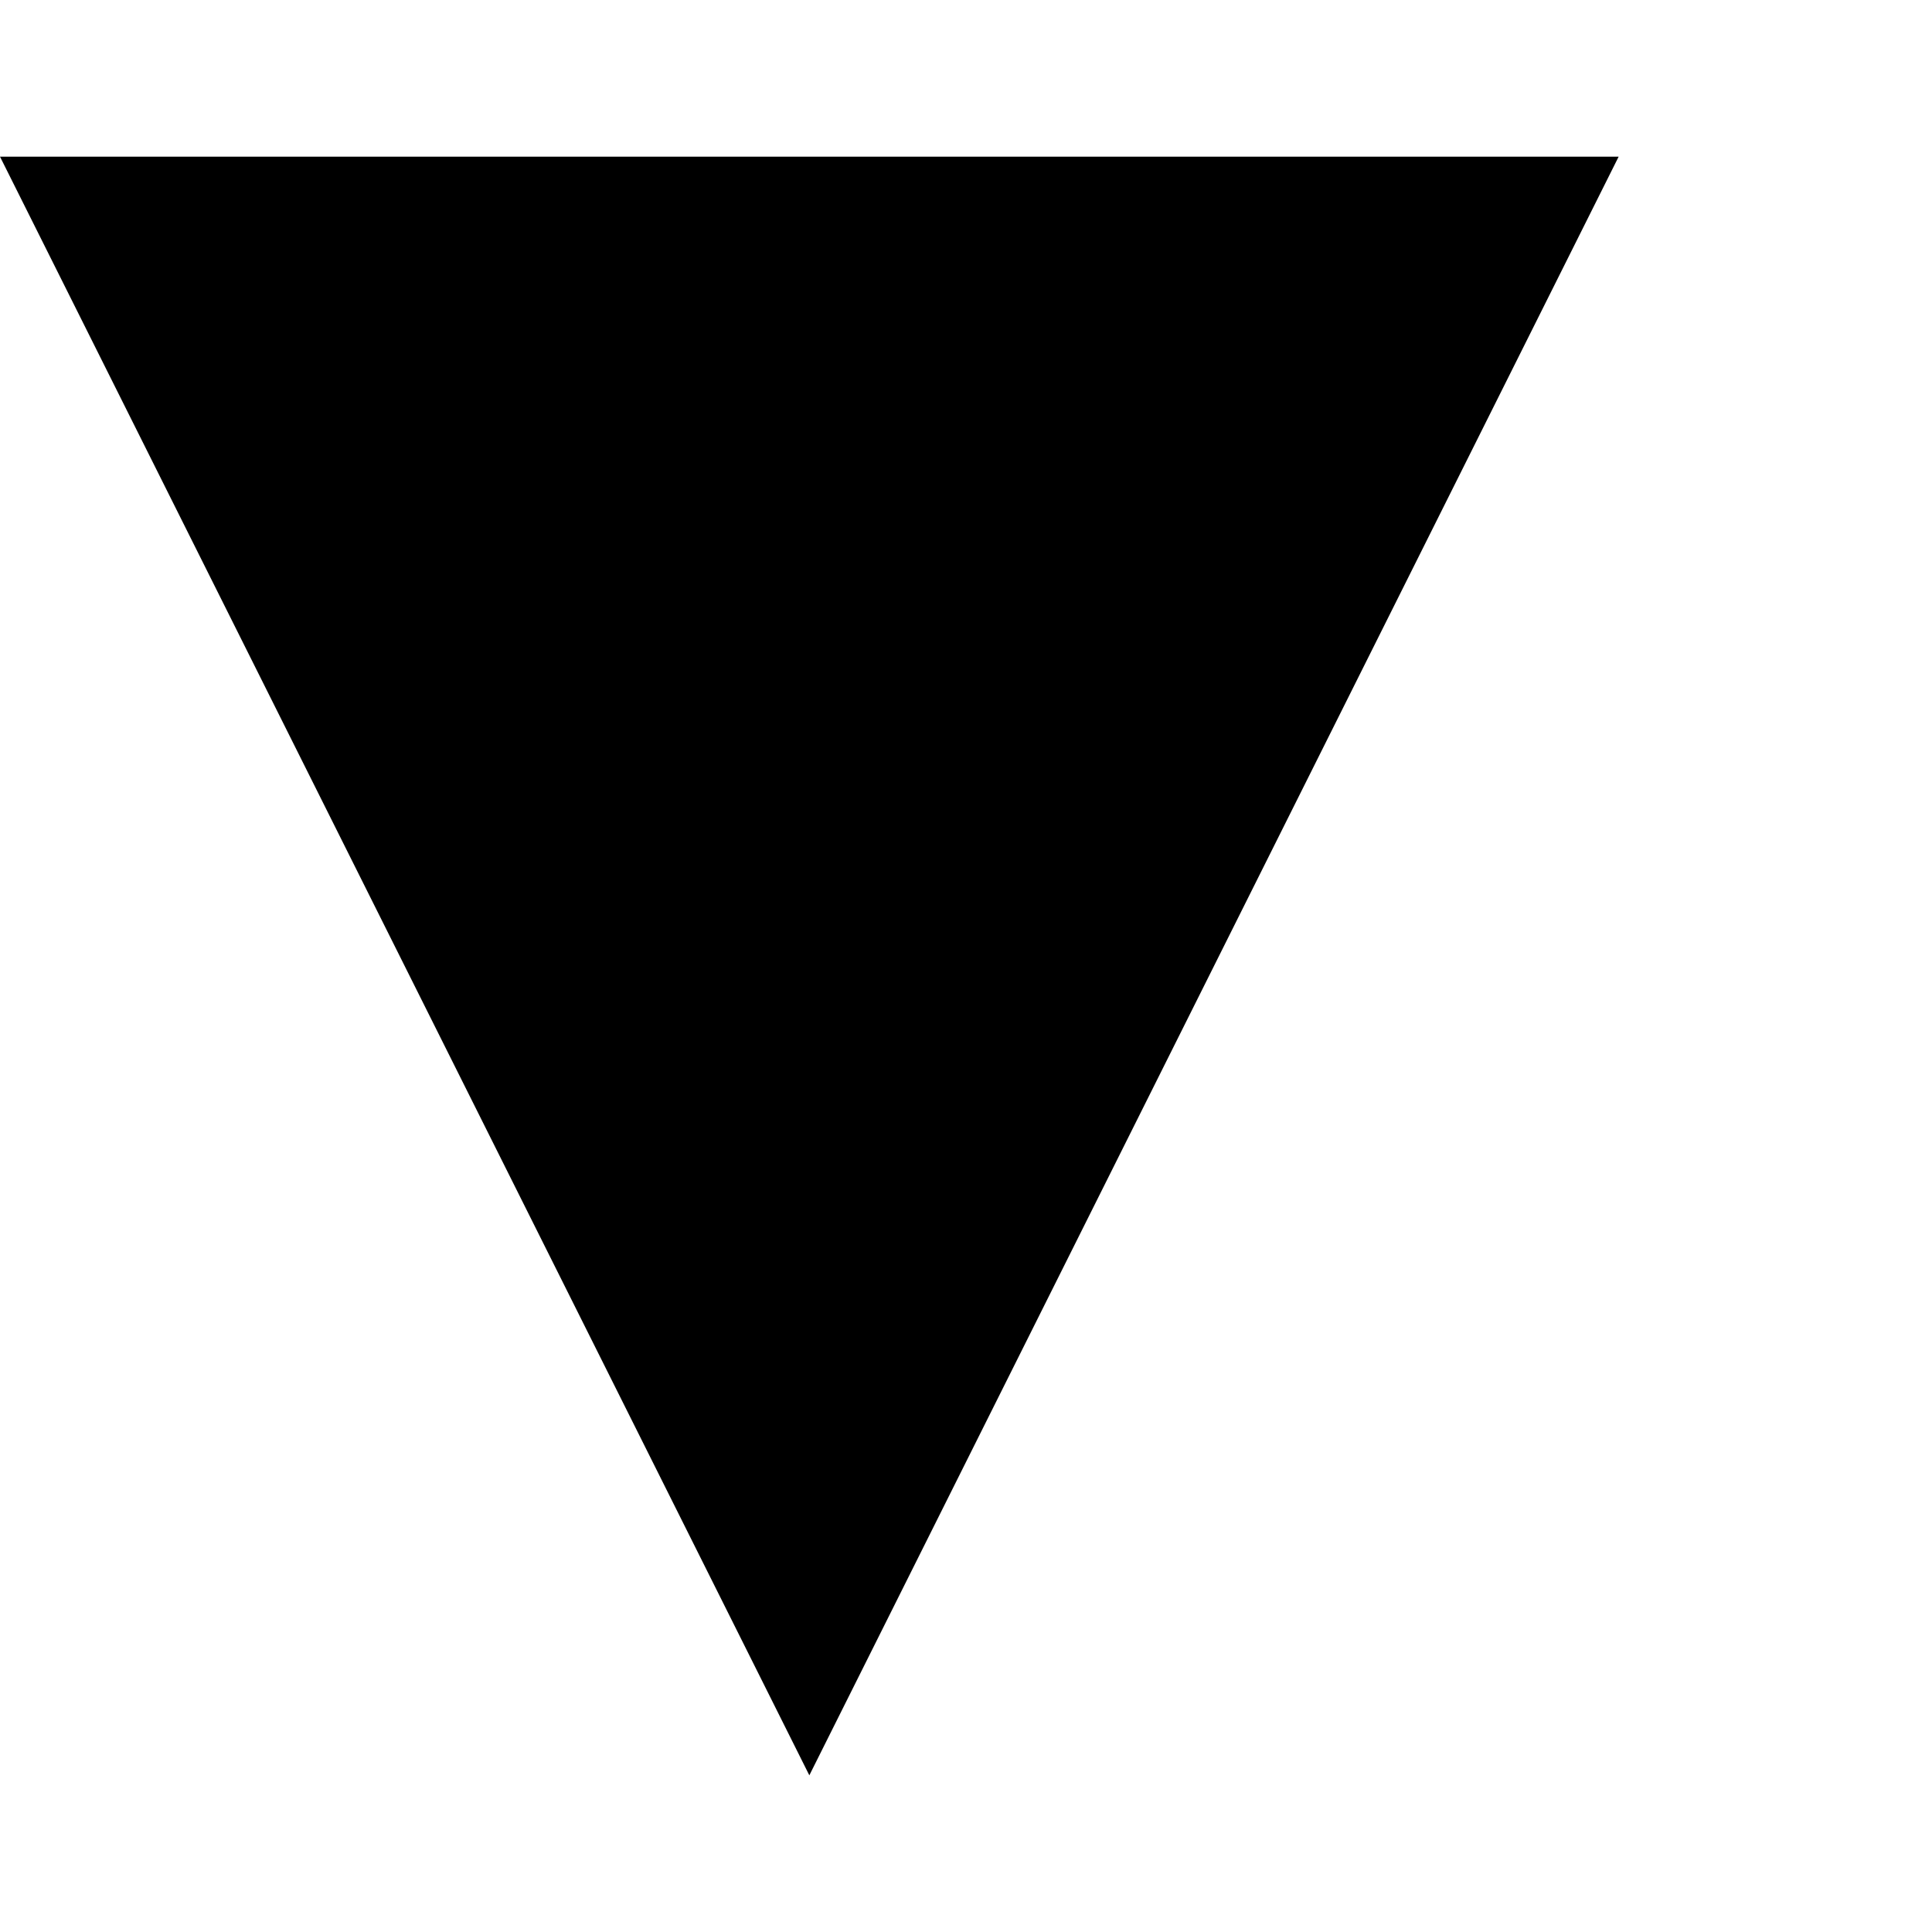
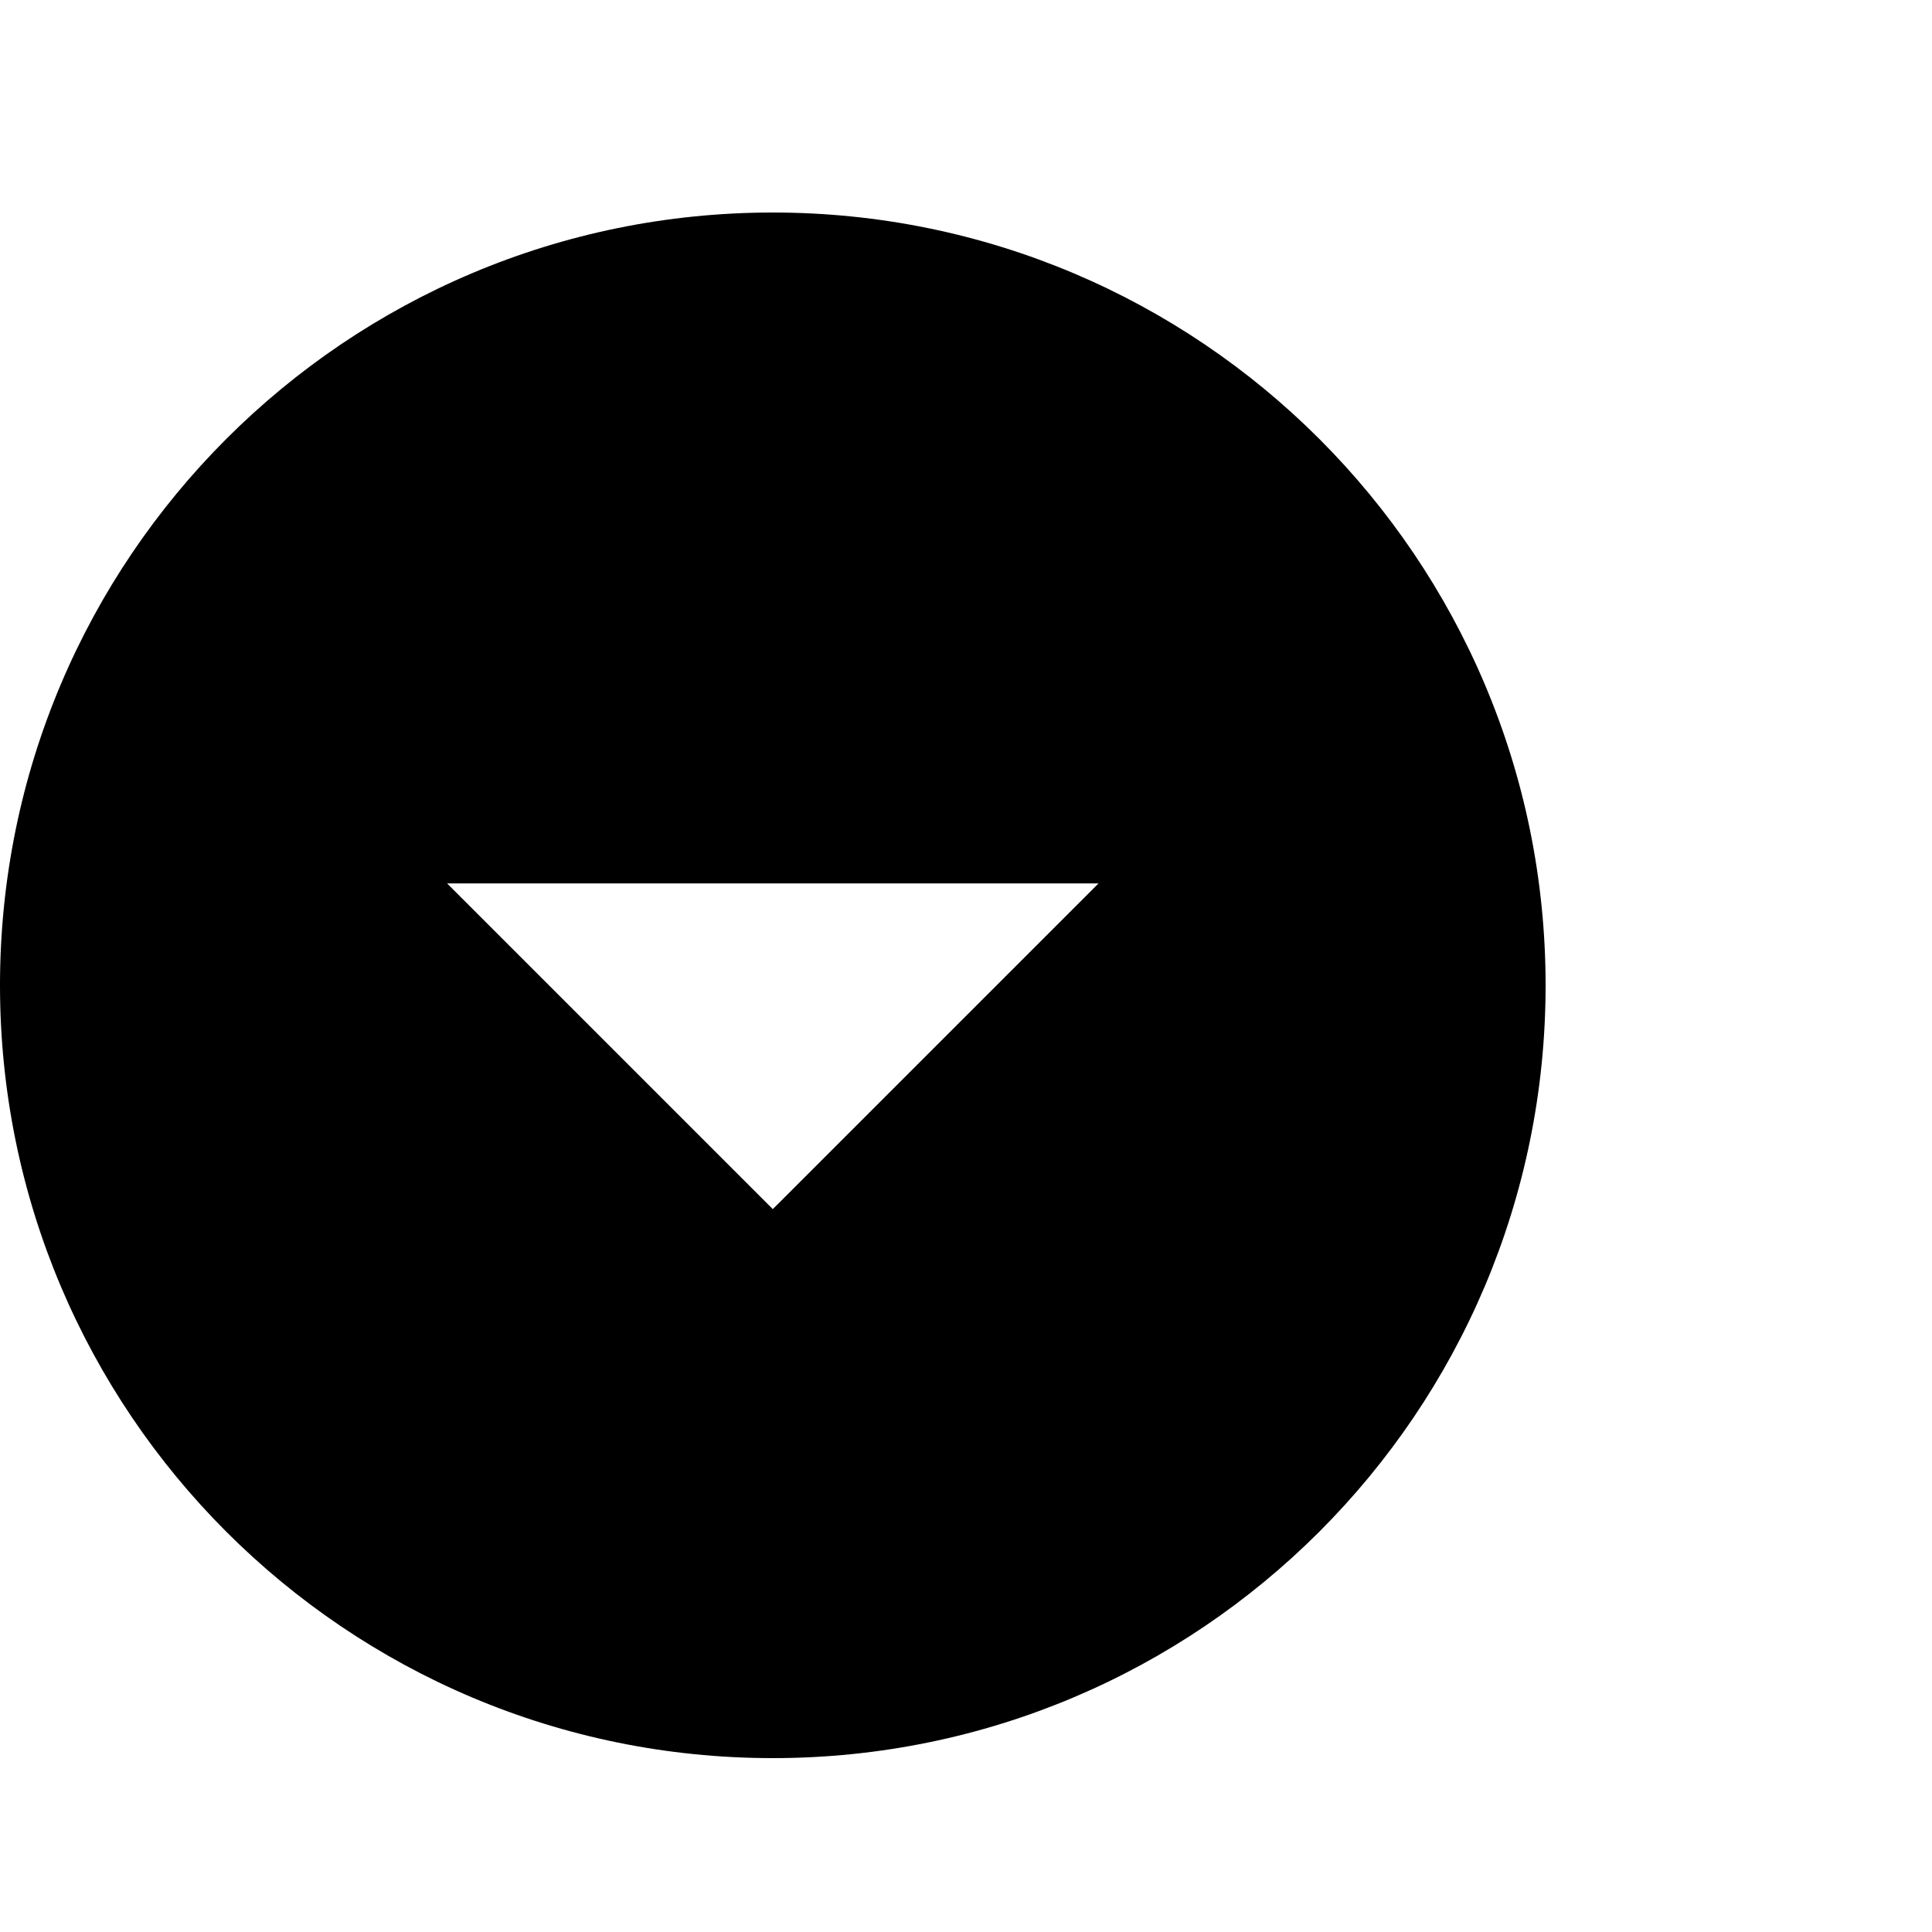
<svg xmlns="http://www.w3.org/2000/svg" version="1.1" id="Layer_1" x="0px" y="0px" width="100px" height="100px" viewBox="0 0 100 100" enable-background="new 0 0 100 100" xml:space="preserve">
  <g id="Layer_2">
</g>
  <g id="Layer_2_1_">
</g>
-   <g id="Play">
-     <g>
-       <polygon fill-rule="evenodd" clip-rule="evenodd" points="0,8.109 83.781,8.109 41.891,91.891   " />
-     </g>
-   </g>
+   <path d="M80,51c0-22.092-17.908-40-40-40S0,28.908,0,51s17.908,40,40,40S80,73.092,80,51z M23.141,45.725h33.719L40,62.584  L23.141,45.725z" />
</svg>
